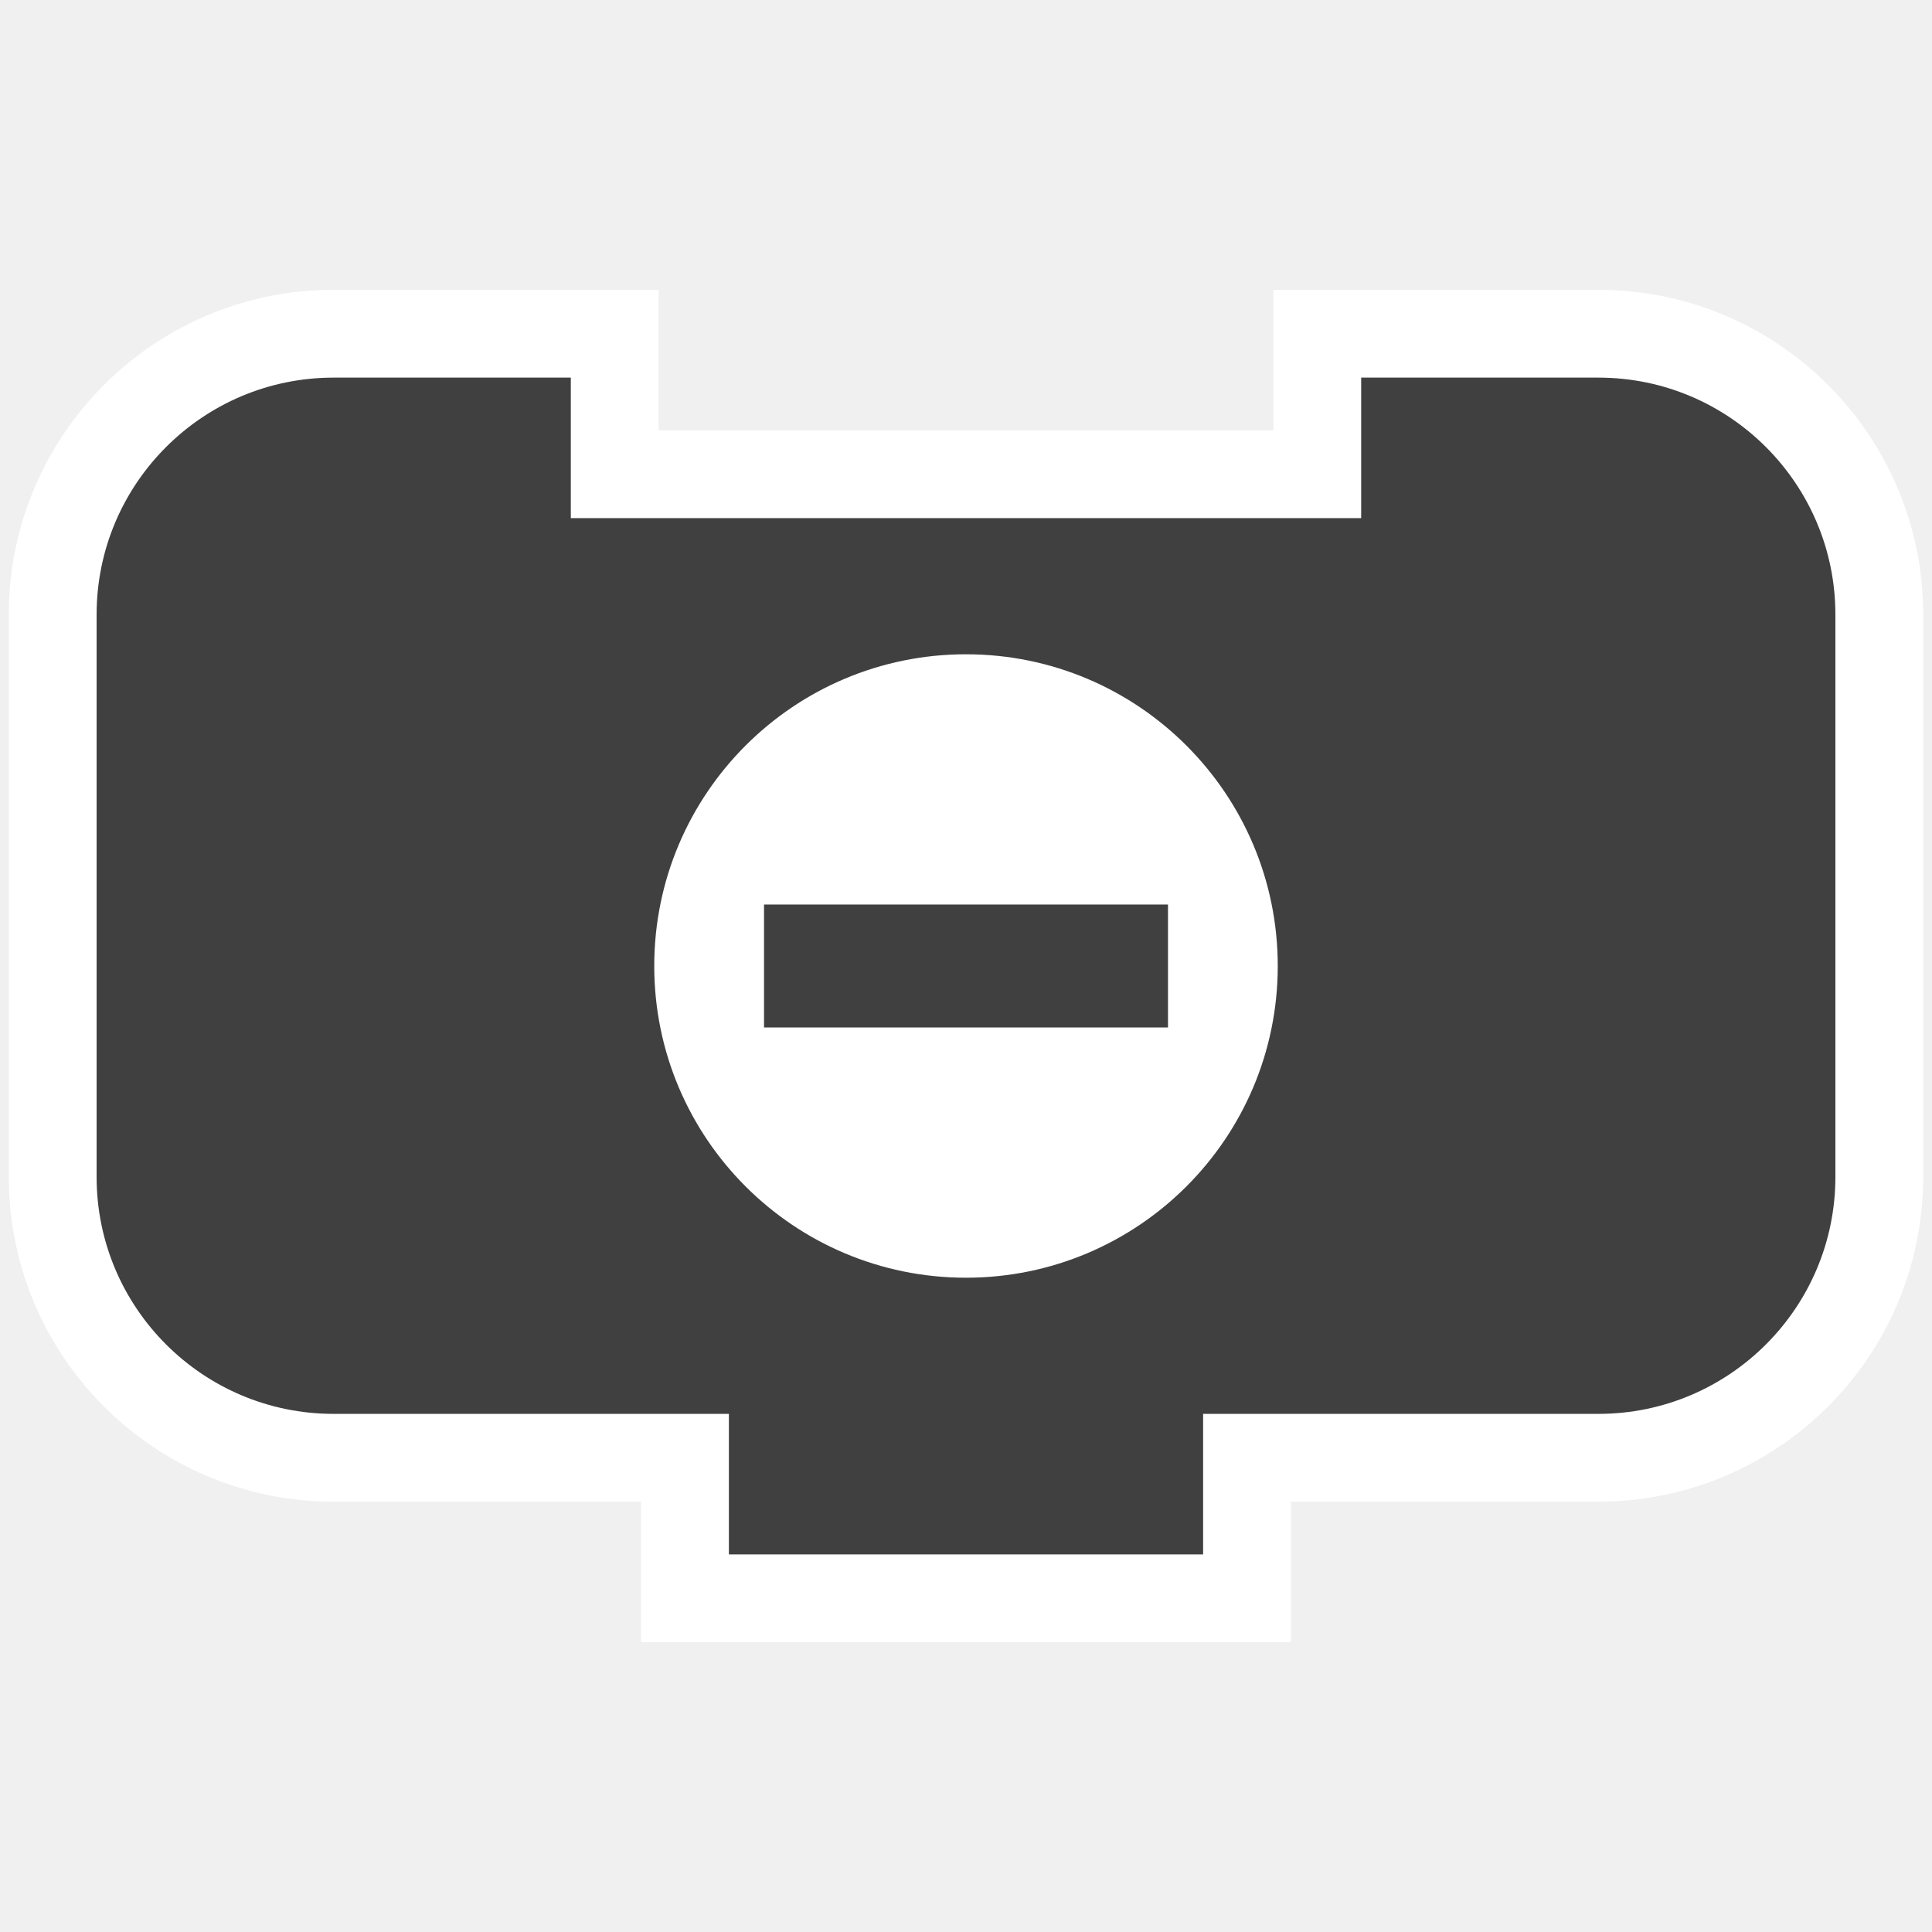
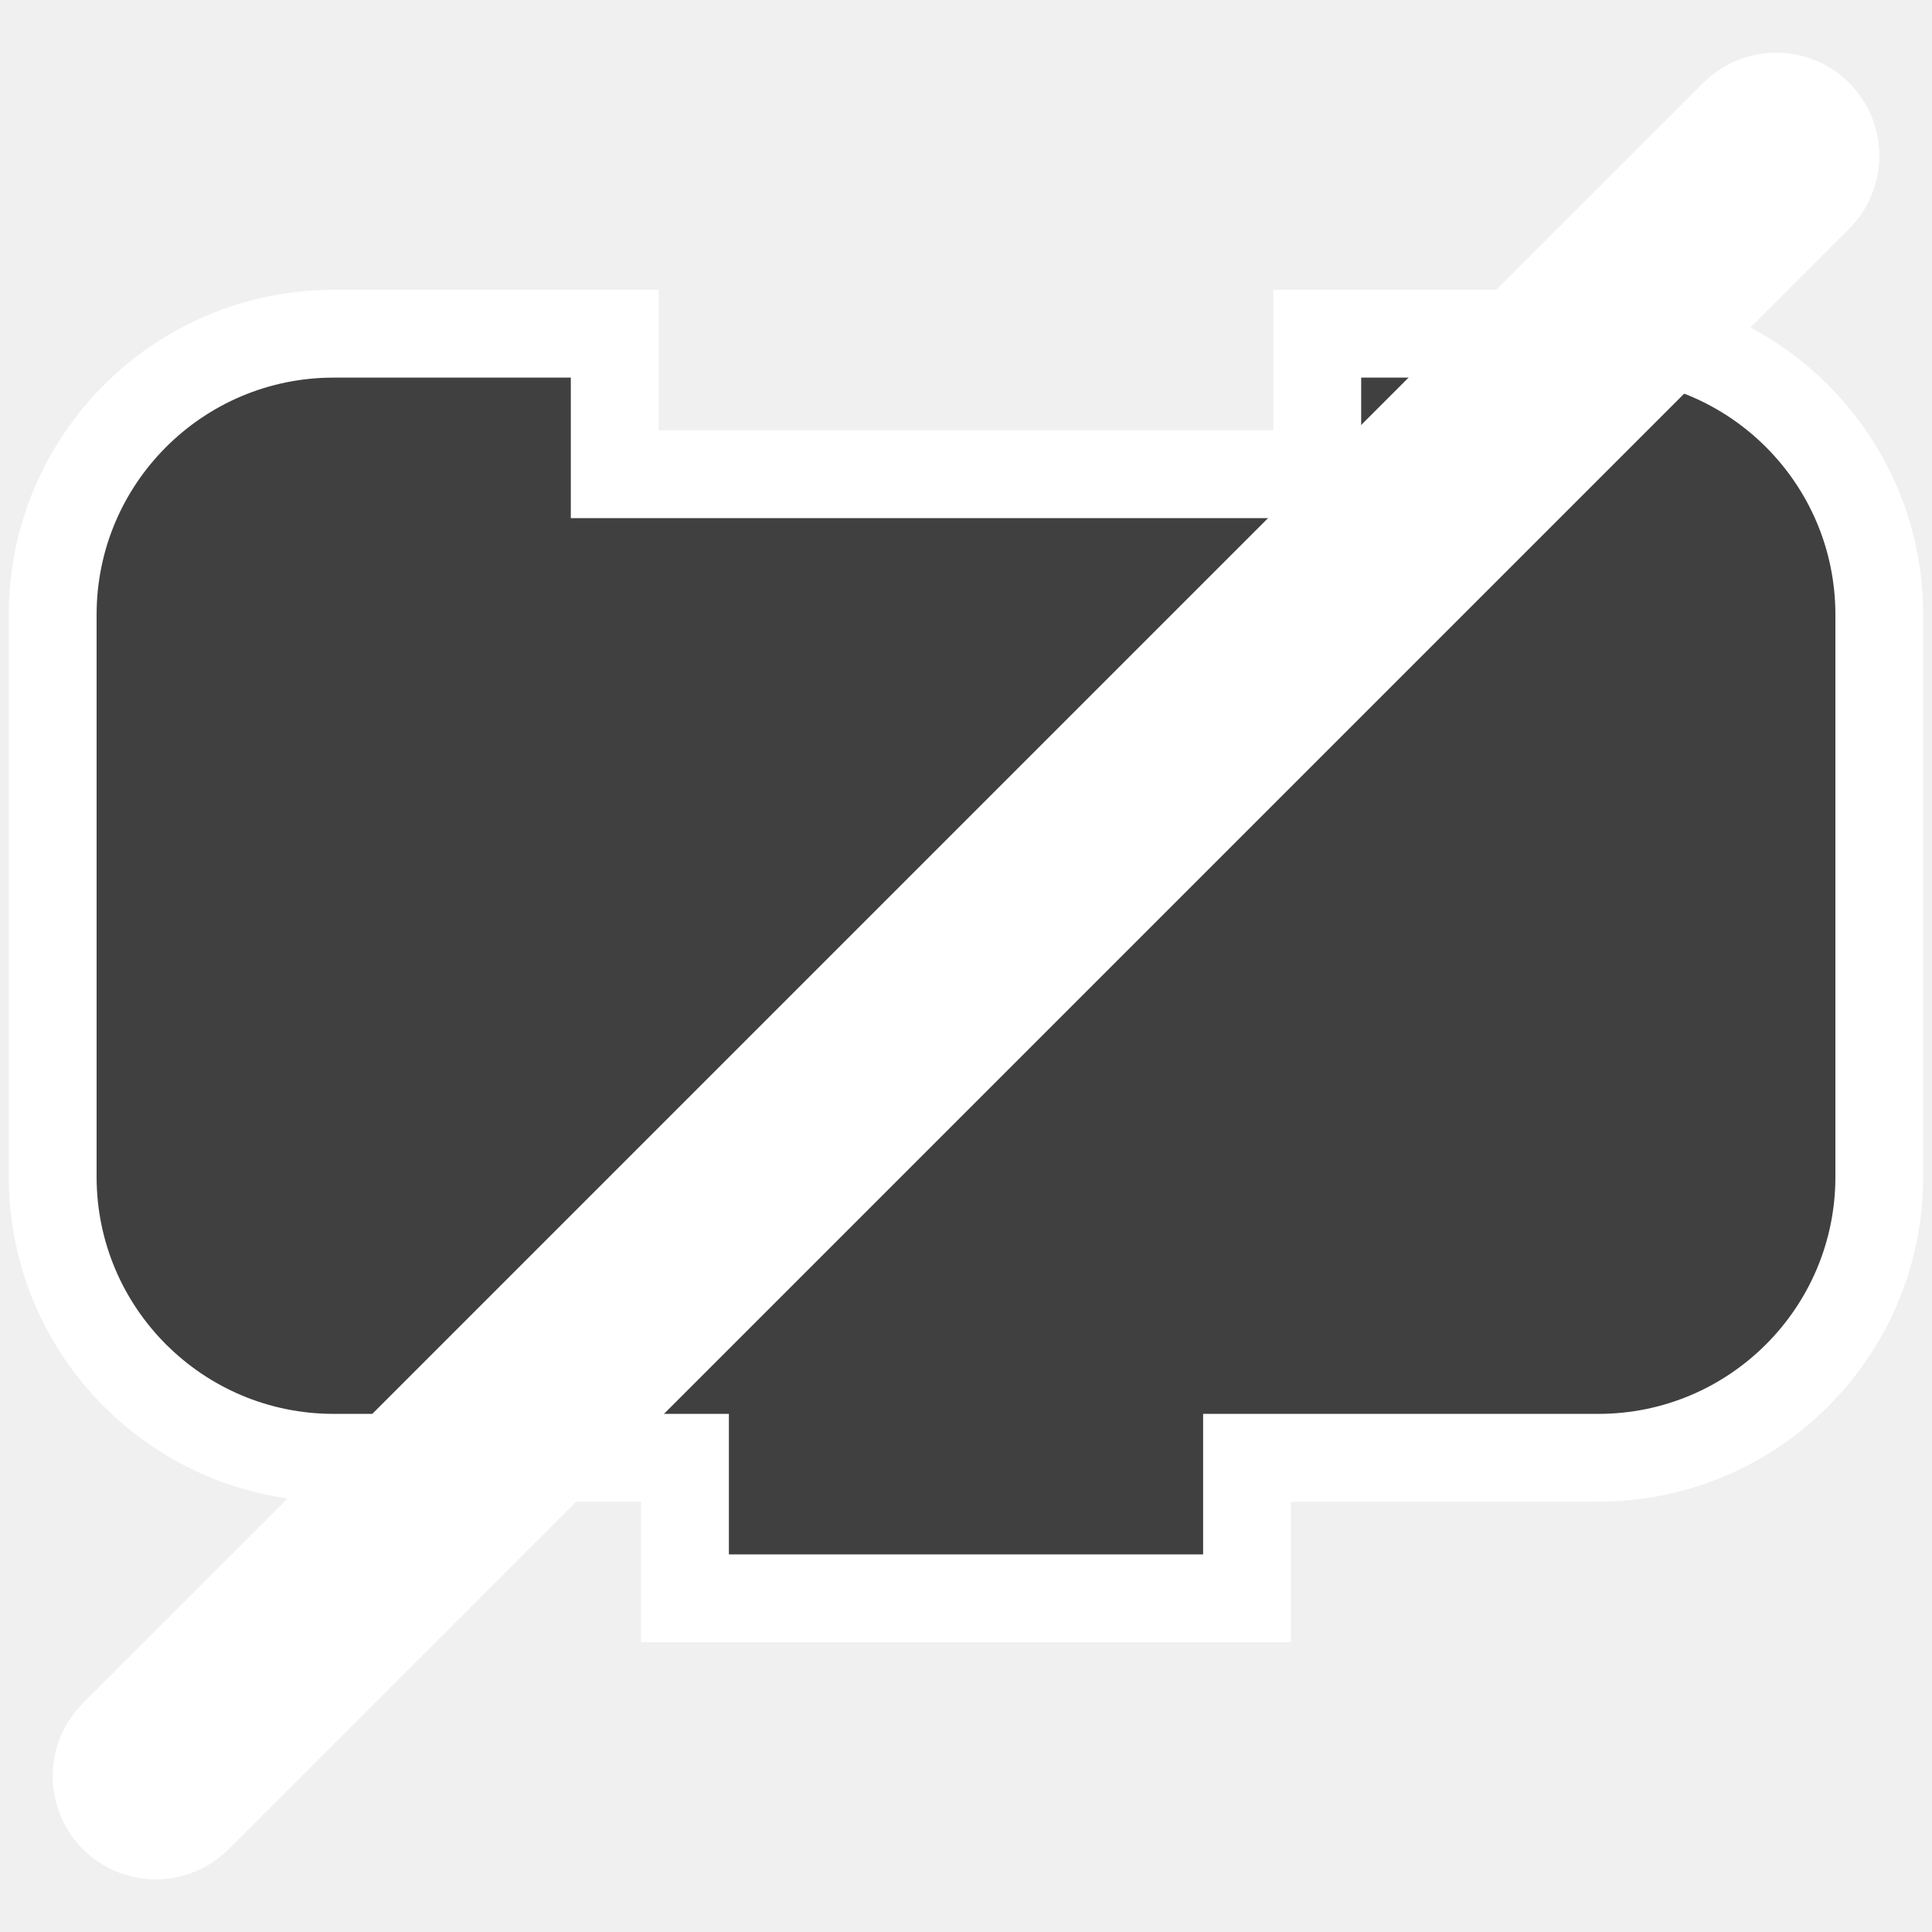
<svg xmlns="http://www.w3.org/2000/svg" version="1.0" width="55" height="55" id="svg2">
  <defs id="defs6" />
  <path d="m 1.5,25.5 0,-8 a 8,8 0 0 1 8,-8 l 8,0 0,4 20,0 0,-4 8,0 a 8,8 0 0 1 8,8 l 0,8 0,8 a 8,8 0 0 1 -8,8 l -8,0 -2,0 0,4 -16,0 0,-4 -2,0 -8,0 a 8,8 0 0 1 -8,-8 l 0,-8 z" id="path2882" style="fill:#404040;fill-opacity:1;stroke:#ffffff;stroke-width:2.5;stroke-linecap:square;stroke-miterlimit:4;stroke-opacity:1;stroke-dasharray:none" />
-   <path d="m 35.875,27.5 c 0,4.625 -3.75,8.374 -8.375,8.374 -4.625,0 -8.375,-3.749 -8.375,-8.374 0,-4.625 3.75,-8.374 8.375,-8.374 4.625,0 8.375,3.749 8.375,8.374 l 0,0 z" id="path5" style="fill:#ffffff;fill-opacity:1;stroke:#ffffff;stroke-width:1px;stroke-opacity:1" />
  <rect width="10" height="2" x="22.5" y="26.5" id="rect2844" style="fill:#404040;fill-opacity:1;fill-rule:nonzero;stroke:#404040;stroke-width:1.5;stroke-linecap:round;stroke-miterlimit:4;stroke-opacity:1;stroke-dasharray:none" />
+   <path d="M 4.435,50.565 50.565,4.435" id="path2988" style="fill:#ffffff;stroke:#ffffff;stroke-width:5.871;stroke-linecap:round;stroke-linejoin:miter;stroke-miterlimit:4;stroke-opacity:1;stroke-dasharray:none" />
</svg>
